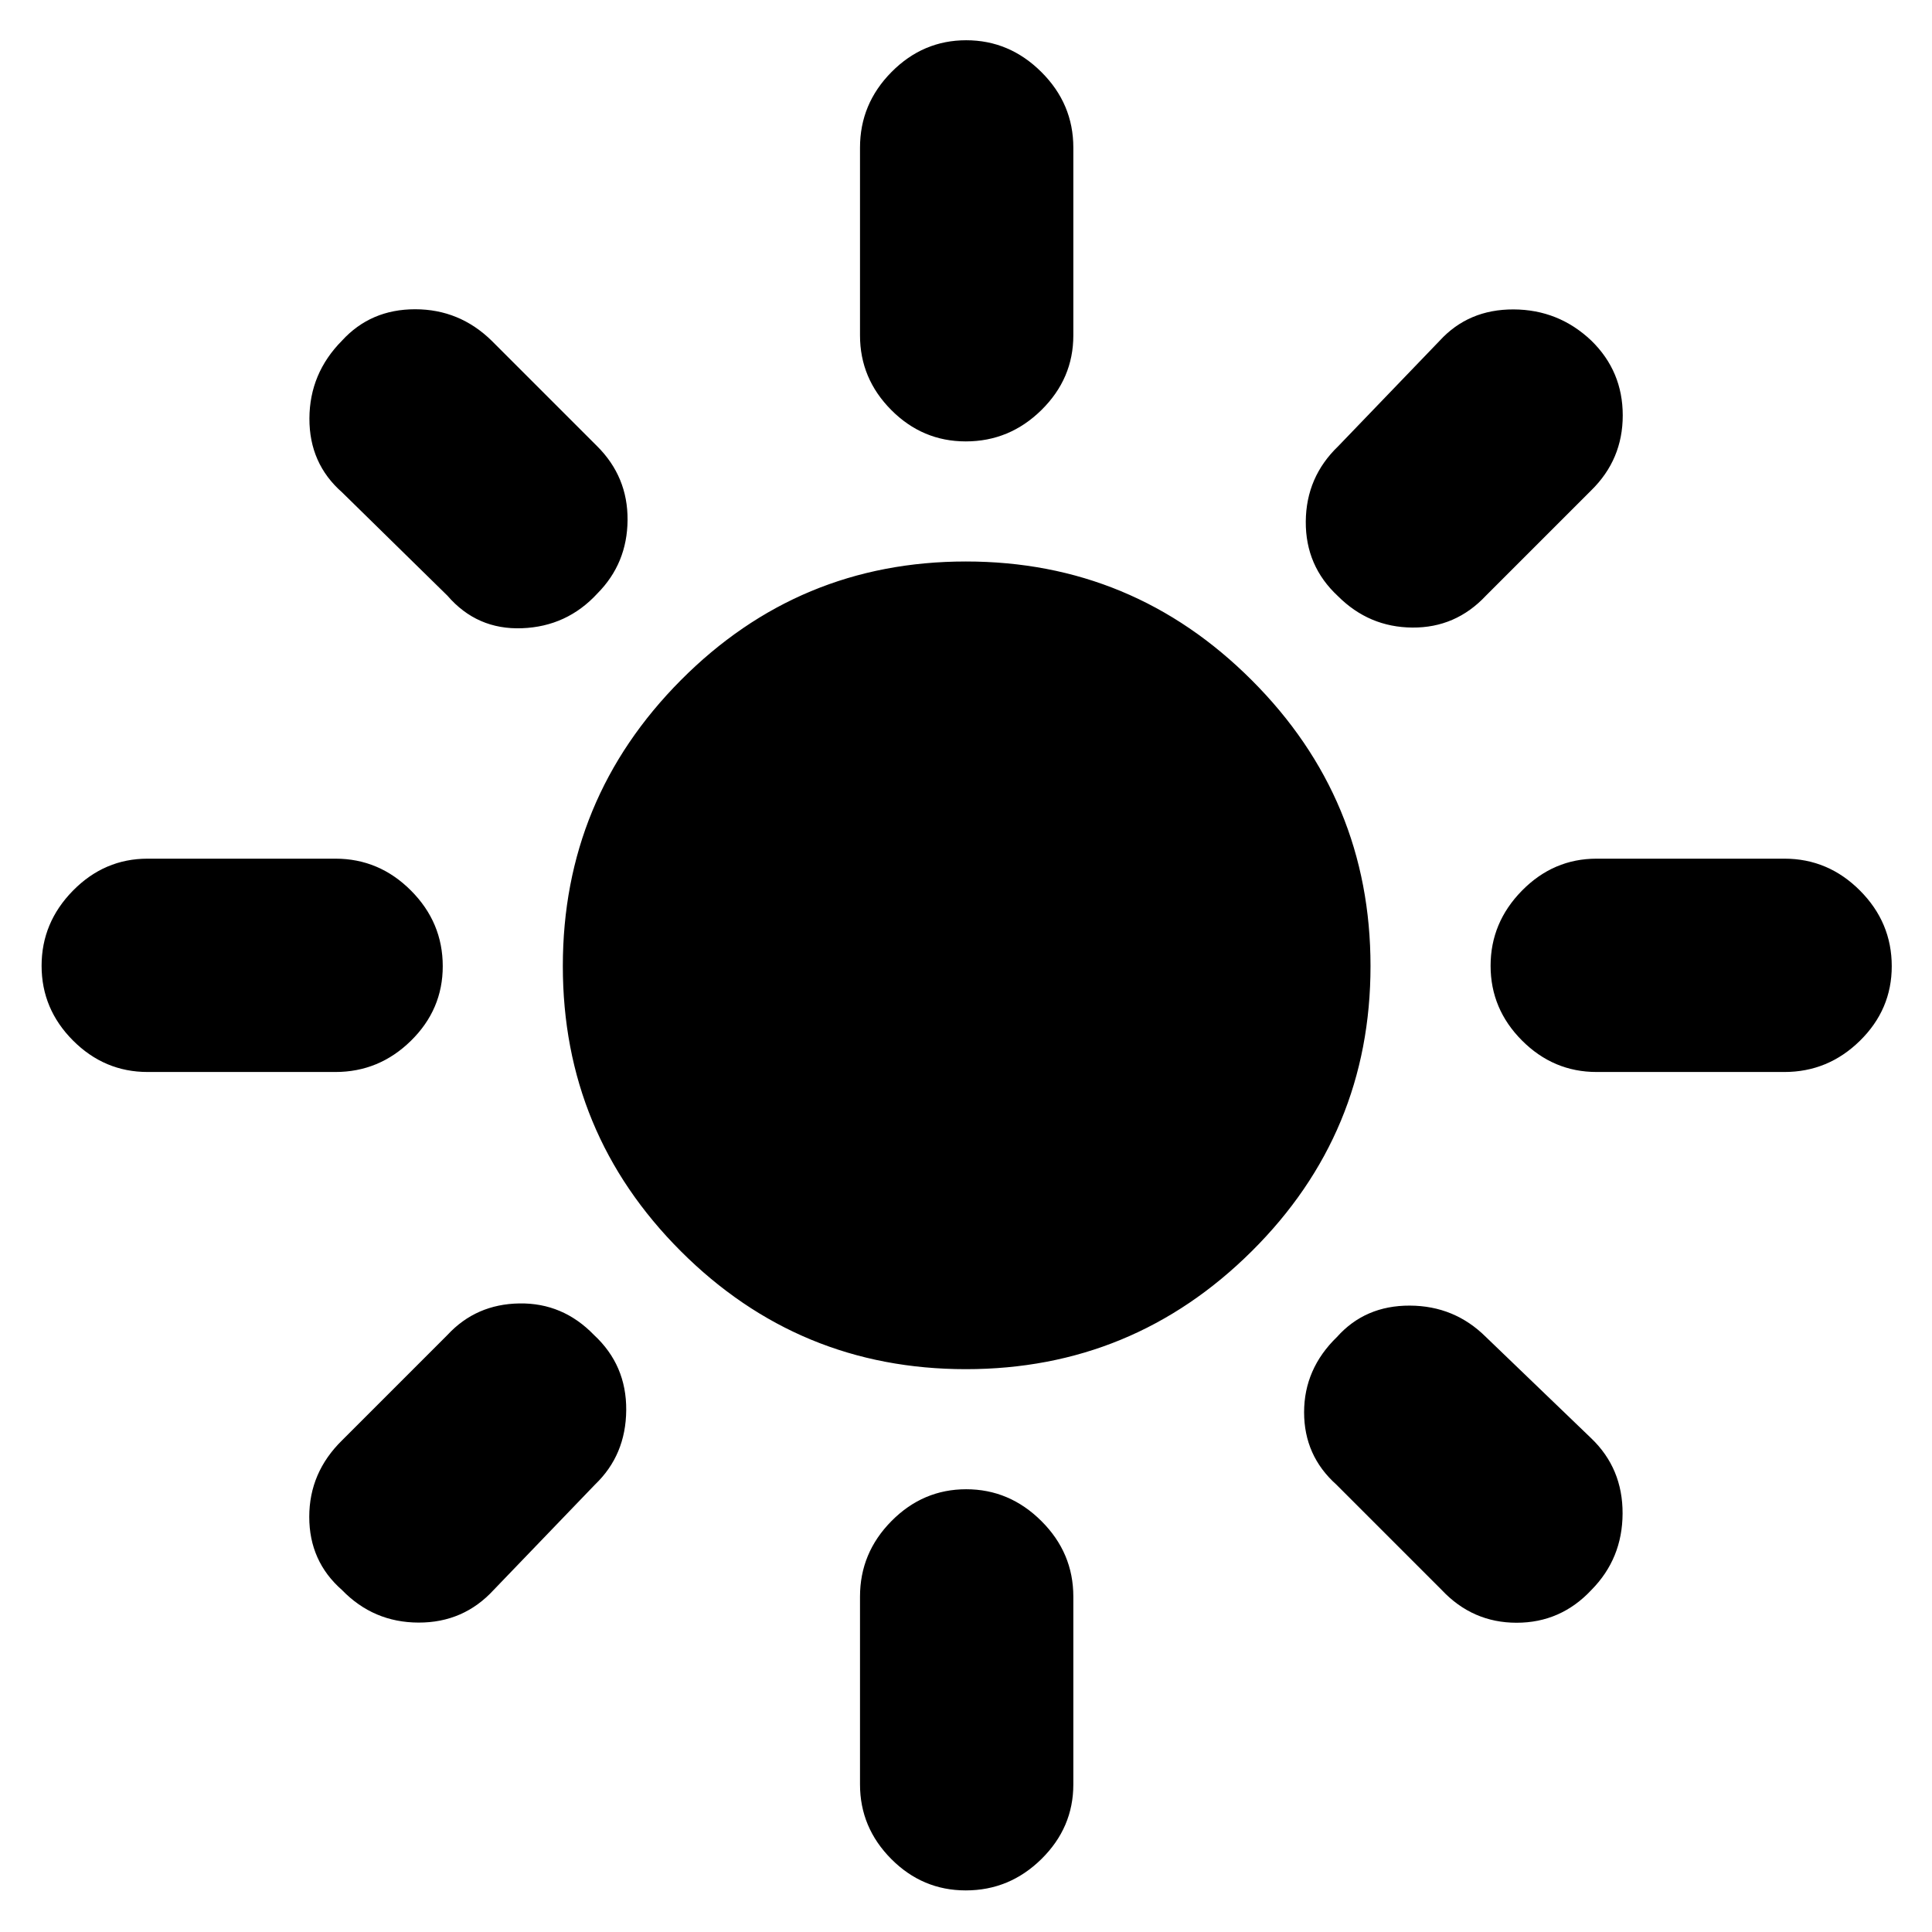
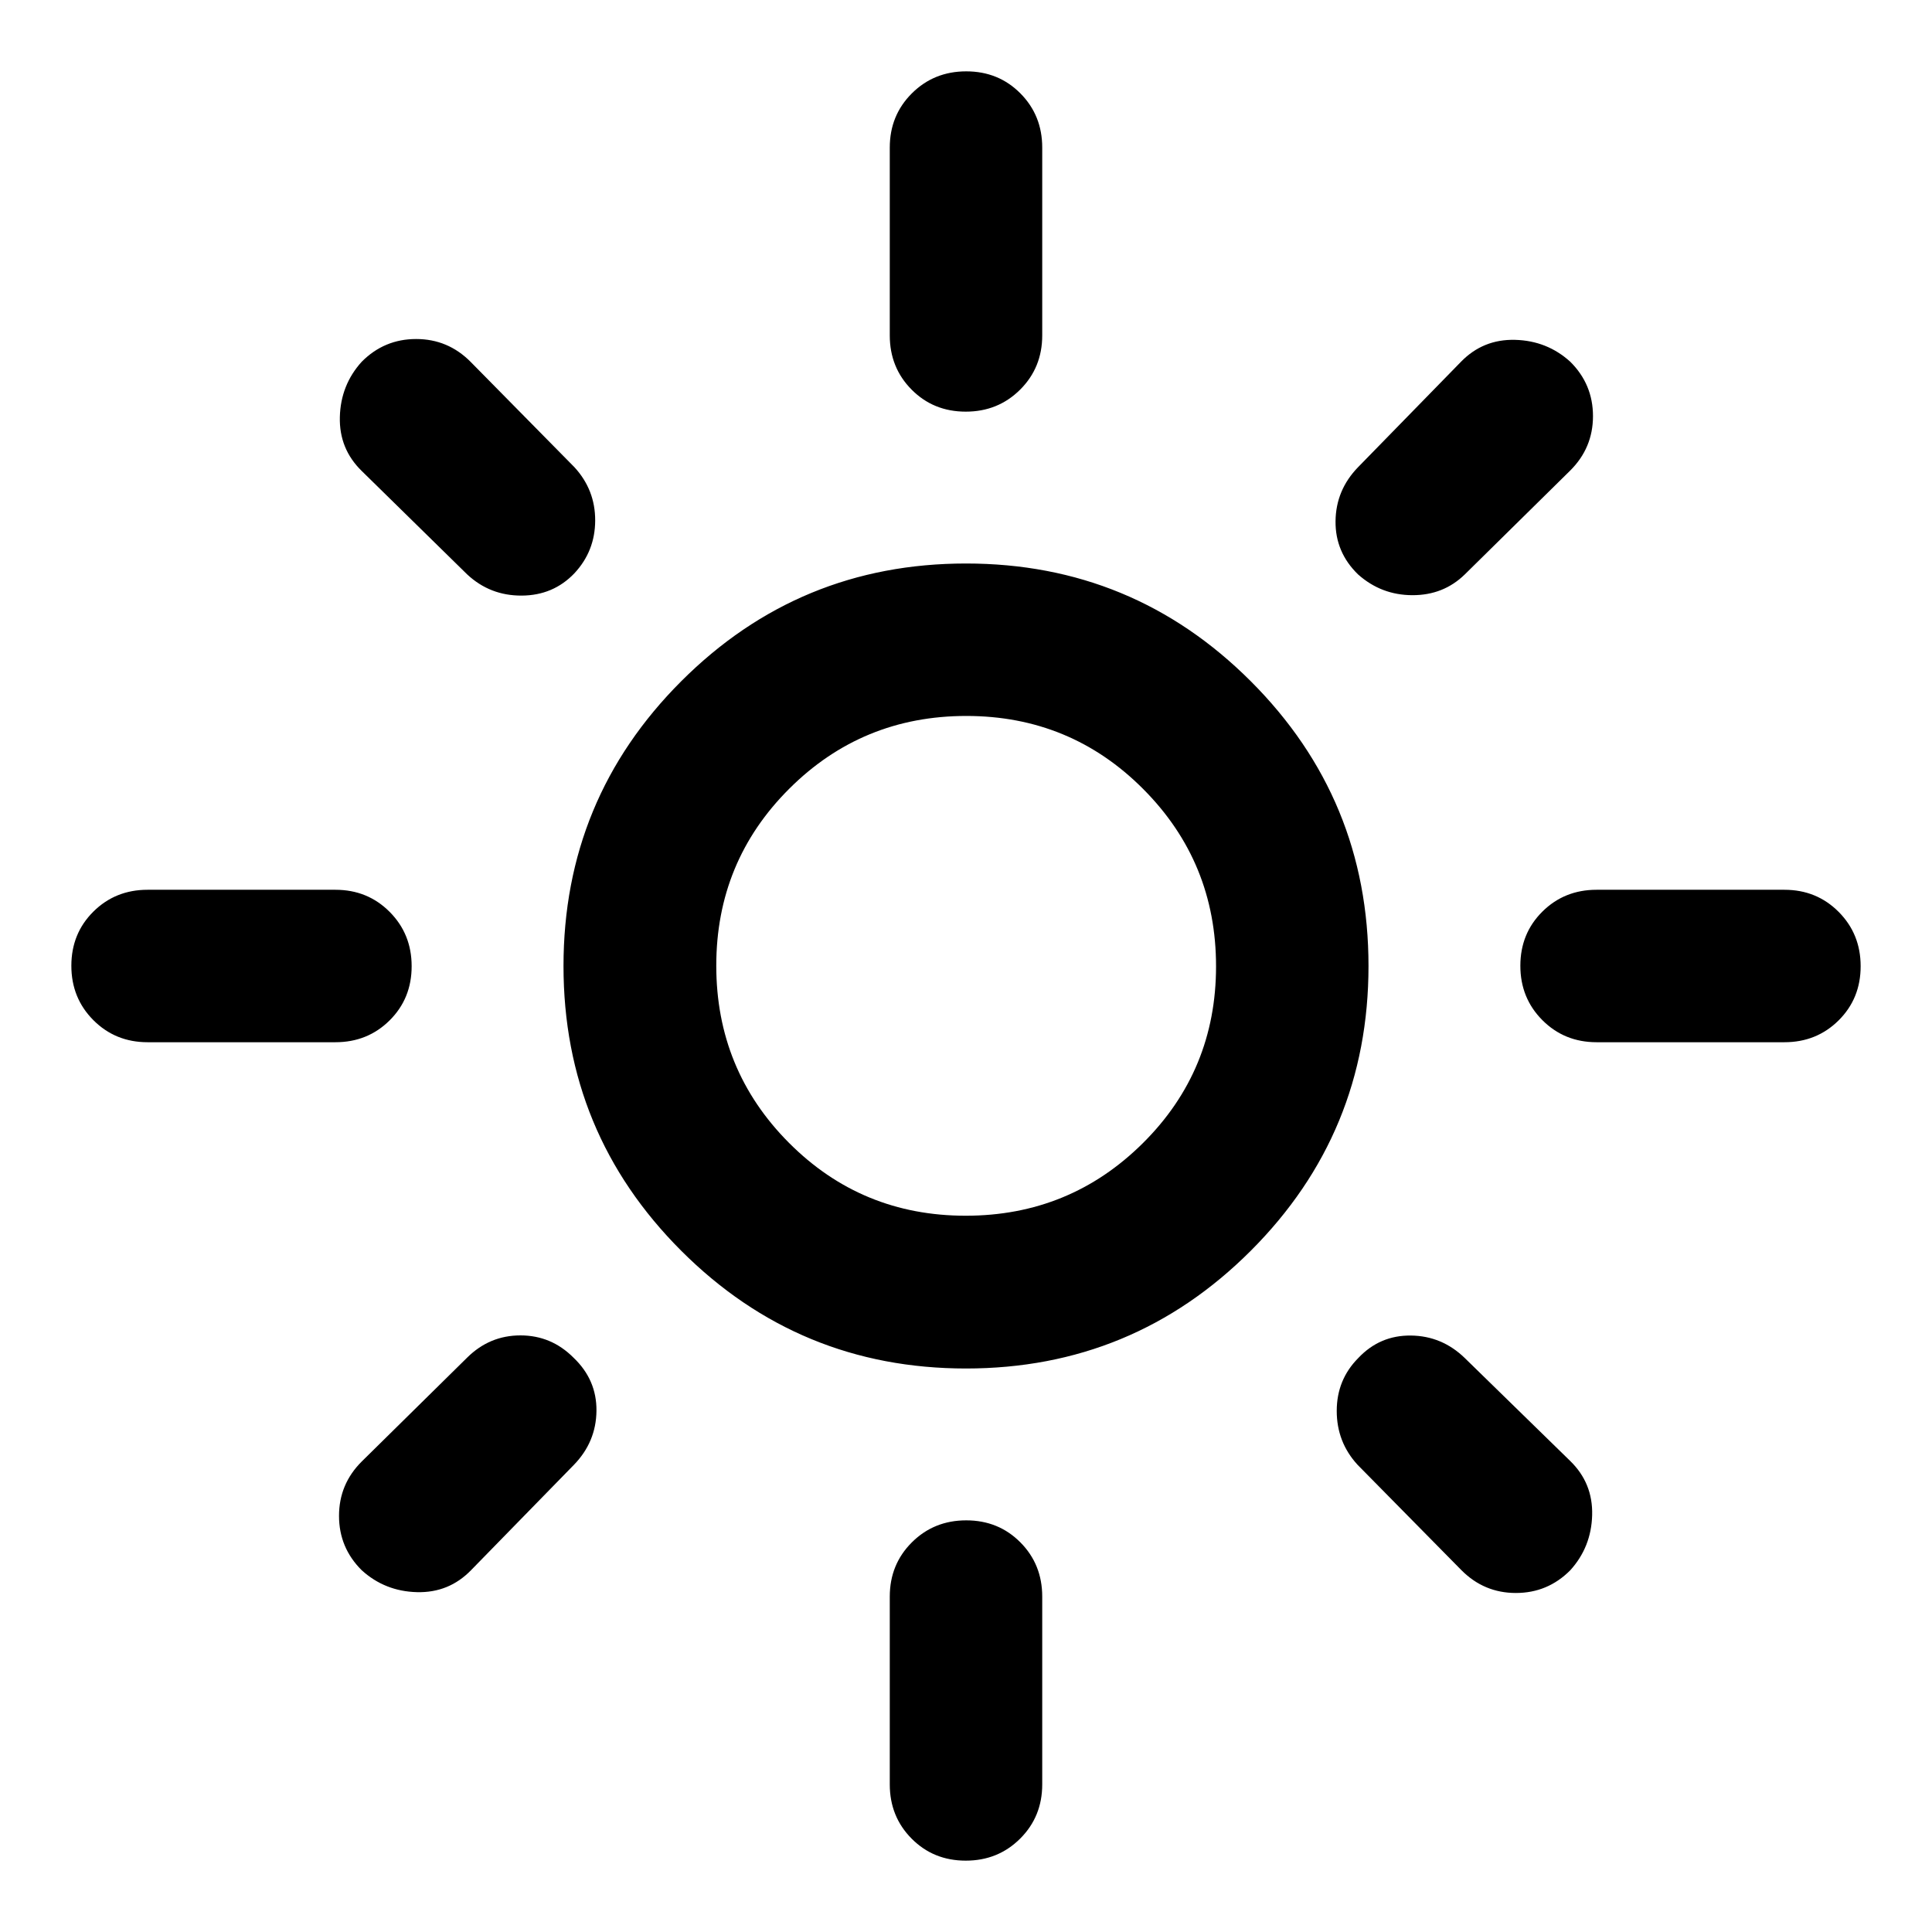
<svg xmlns="http://www.w3.org/2000/svg" height="40" viewBox="0 -960 960 960" width="40">
-   <path d="M479.955-279.667q-83.044 0-141.666-58.622t-58.622-141.666q0-83.045 58.622-142.045 58.622-59 141.666-59Q563-681 622-622q59 59 59 142.045 0 83.044-59 141.666t-142.045 58.622ZM73.333-427.334q-21.45 0-37.058-15.638-15.608-15.639-15.608-37.133 0-21.495 15.608-37.361 15.608-15.867 37.058-15.867h93.334q21.733 0 37.533 15.834 15.8 15.833 15.8 37.616 0 21.499-15.8 37.024-15.8 15.525-37.533 15.525H73.333Zm720 0q-21.45 0-37.058-15.638-15.608-15.639-15.608-37.133 0-21.495 15.608-37.361 15.608-15.867 37.058-15.867h93.334q21.733 0 37.533 15.834 15.8 15.833 15.8 37.616 0 21.499-15.8 37.024-15.8 15.525-37.533 15.525h-93.334Zm-313.45-313.333q-21.499 0-37.024-15.608-15.525-15.608-15.525-37.058v-93.334q0-21.733 15.638-37.533 15.639-15.8 37.133-15.8 21.495 0 37.361 15.8 15.867 15.8 15.867 37.533v93.334q0 21.45-15.834 37.058-15.833 15.608-37.616 15.608Zm0 720q-21.499 0-37.024-15.608-15.525-15.608-15.525-37.058v-93.334q0-21.733 15.638-37.533 15.639-15.8 37.133-15.8 21.495 0 37.361 15.8 15.867 15.8 15.867 37.533v93.334q0 21.45-15.834 37.058-15.833 15.608-37.616 15.608ZM222.334-664 170-715.334q-16.333-14.333-16.253-36.735.081-22.402 16.184-38.666 14.264-15.598 36.333-15.598t38.069 15.666l52.334 52.334q15.333 15.242 15.166 36.754-.167 21.512-14.966 36.445-15.134 16.467-37.5 17.3Q237-647 222.334-664Zm494 494L664-222.334q-16-14.333-16-35.916t16.334-37.417q13.999-15.666 36.199-15.583 22.2.084 37.8 15.583l52.334 50.334q15.666 15 15.586 37.402-.081 22.402-15.518 38-15.22 16.264-37.144 16.264T716.334-170ZM664.8-663.8q-16.133-14.967-15.966-37.083Q649-723 665-738.333l50.334-52.334q14.333-15.666 36.735-15.586 22.402.081 38.666 15.518 15.598 15.22 15.598 37.144t-15.666 37.257L738.333-664q-15 16-36.542 15.833-21.542-.167-36.991-15.633ZM169.931-169.931q-16.264-14.264-16.264-36.333T170-244.333l52.334-52.334q14.2-15.333 35.766-15.666 21.567-.333 37.045 15.666 16.188 15 16.021 37.334Q311-237 295.667-222.334L245.333-170q-15 16.333-37.402 16.253-22.402-.081-38-16.184Z" />
+   <path d="M479.843-355.913q51.744 0 88.074-36.093t36.33-87.837q0-51.744-36.173-88.074t-87.917-36.33q-51.744 0-87.994 36.173t-36.25 87.917q0 51.744 36.093 87.994t87.837 36.25ZM480-280q-83 0-141.5-58.5T280-480q0-83 58.5-141.5T480-680q83 0 141.5 58.5T680-480q0 83-58.5 141.5T480-280ZM73.333-442.123q-16 0-26.938-10.972-10.939-10.972-10.939-27.022 0-16.05 10.939-26.905 10.938-10.855 26.938-10.855h93.334q16 0 26.938 10.972 10.939 10.972 10.939 27.022 0 16.05-10.939 26.905-10.938 10.855-26.938 10.855H73.333Zm720 0q-16 0-26.938-10.972-10.939-10.972-10.939-27.022 0-16.05 10.939-26.905 10.938-10.855 26.938-10.855h93.334q16 0 26.938 10.972 10.939 10.972 10.939 27.022 0 16.05-10.939 26.905-10.938 10.855-26.938 10.855h-93.334Zm-313.45-313.333q-16.05 0-26.905-10.939-10.855-10.938-10.855-26.938v-93.334q0-16 10.972-26.938 10.972-10.939 27.022-10.939 16.05 0 26.905 10.939 10.855 10.938 10.855 26.938v93.334q0 16-10.972 26.938-10.972 10.939-27.022 10.939Zm0 720q-16.05 0-26.905-10.939-10.855-10.938-10.855-26.938v-93.334q0-16 10.972-26.938 10.972-10.939 27.022-10.939 16.05 0 26.905 10.939 10.855 10.938 10.855 26.938v93.334q0 16-10.972 26.938-10.972 10.939-27.022 10.939ZM232.145-674.572l-52.333-51.334q-11.355-11.022-10.942-26.924.414-15.902 10.873-27.427 11.206-11.287 27.028-11.287 15.823 0 27.084 11.356l51.573 52.333q10.355 11.275 10.315 26.482-.04 15.206-10.315 26.228-10.515 11.022-26.221 11.094-15.707.073-27.062-10.521Zm494 494.76-51.573-52.333q-10.355-11.275-10.355-26.779t10.689-26.264q10.688-11.355 26.141-11.189 15.453.167 26.808 11.189l52.333 51.094q11.356 11.022 10.942 26.924-.414 15.902-10.873 27.427-11.206 11.286-27.028 11.286-15.823 0-27.084-11.355Zm-51.333-494.76q-11.356-11.022-11.189-26.475.167-15.453 11.189-26.808l51.094-52.333q11.022-11.356 26.924-10.942 15.902.414 27.427 10.873 11.287 11.206 11.287 27.028 0 15.823-11.356 27.084l-52.333 51.573q-10.609 10.355-26.058 10.315-15.449-.04-26.985-10.315ZM179.743-179.743q-11.286-11.206-11.286-27.028 0-15.823 11.355-27.084l52.333-51.573q11.142-11.021 26.462-11.021 15.321 0 26.321 11.021 11.615 11.022 11.449 26.475-.167 15.453-11.189 26.808l-51.094 52.333q-11.022 11.355-26.924 10.942-15.902-.414-27.427-10.873ZM480-480Z" />
</svg>
